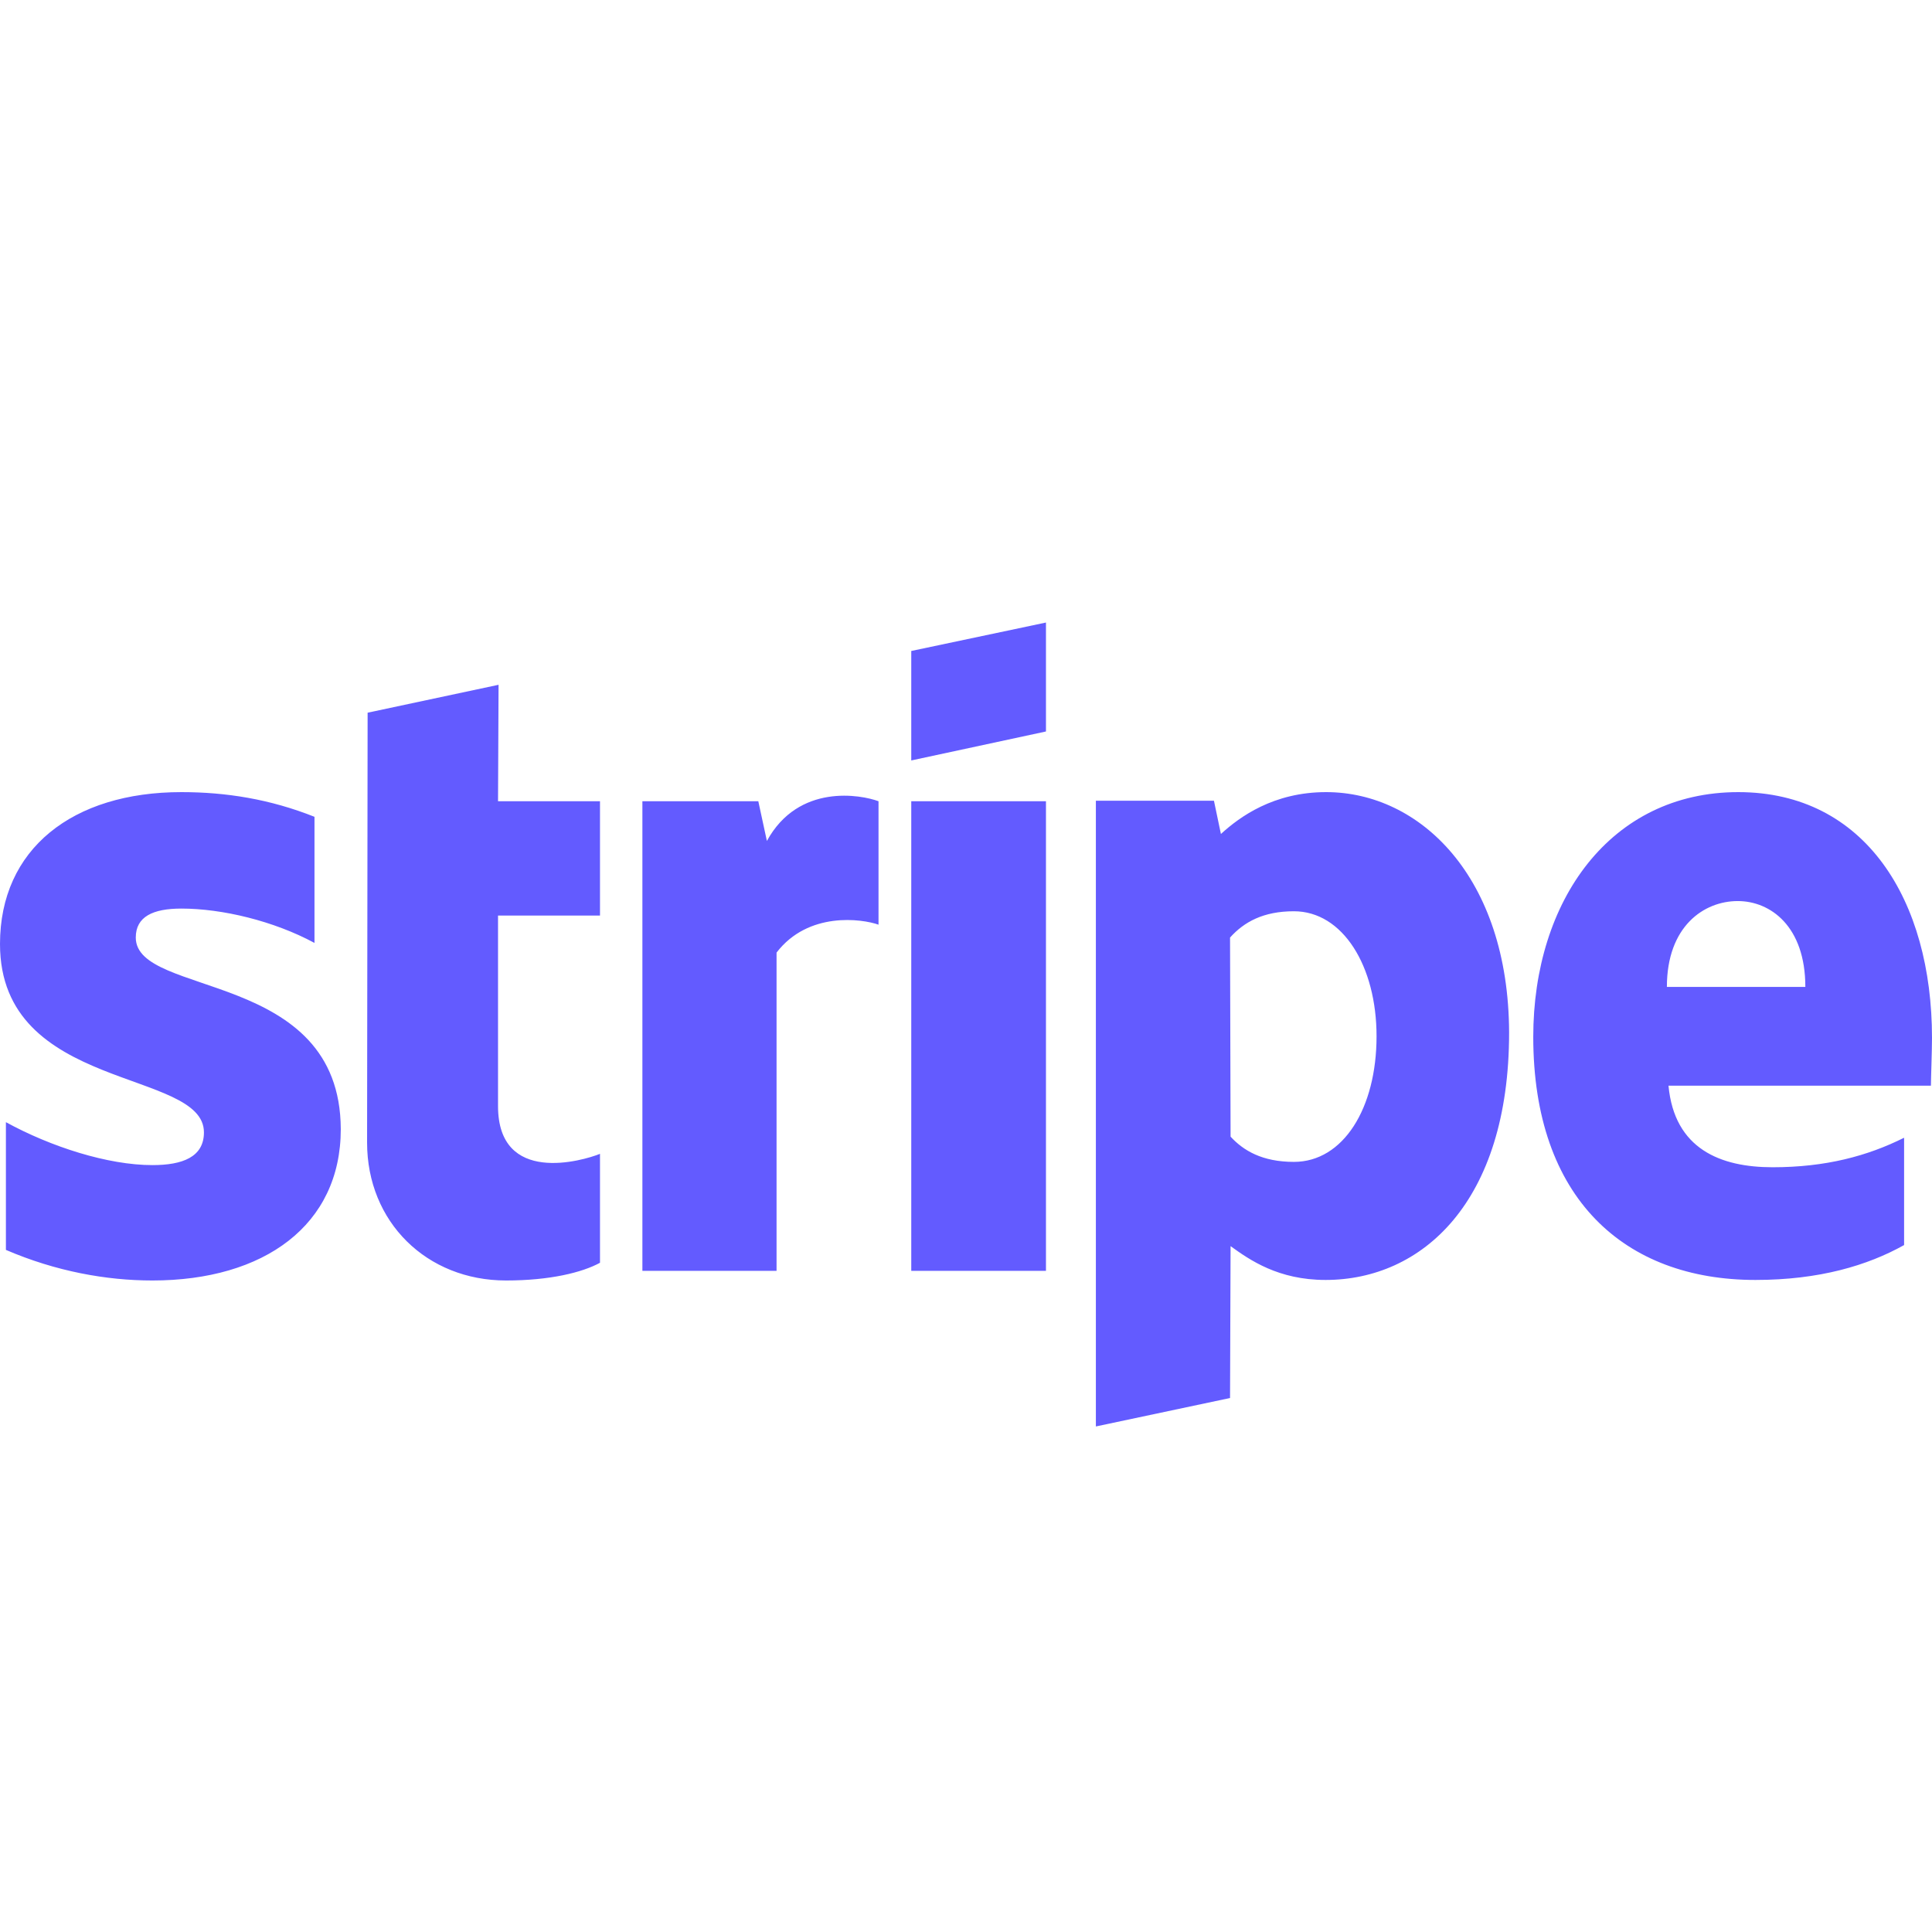
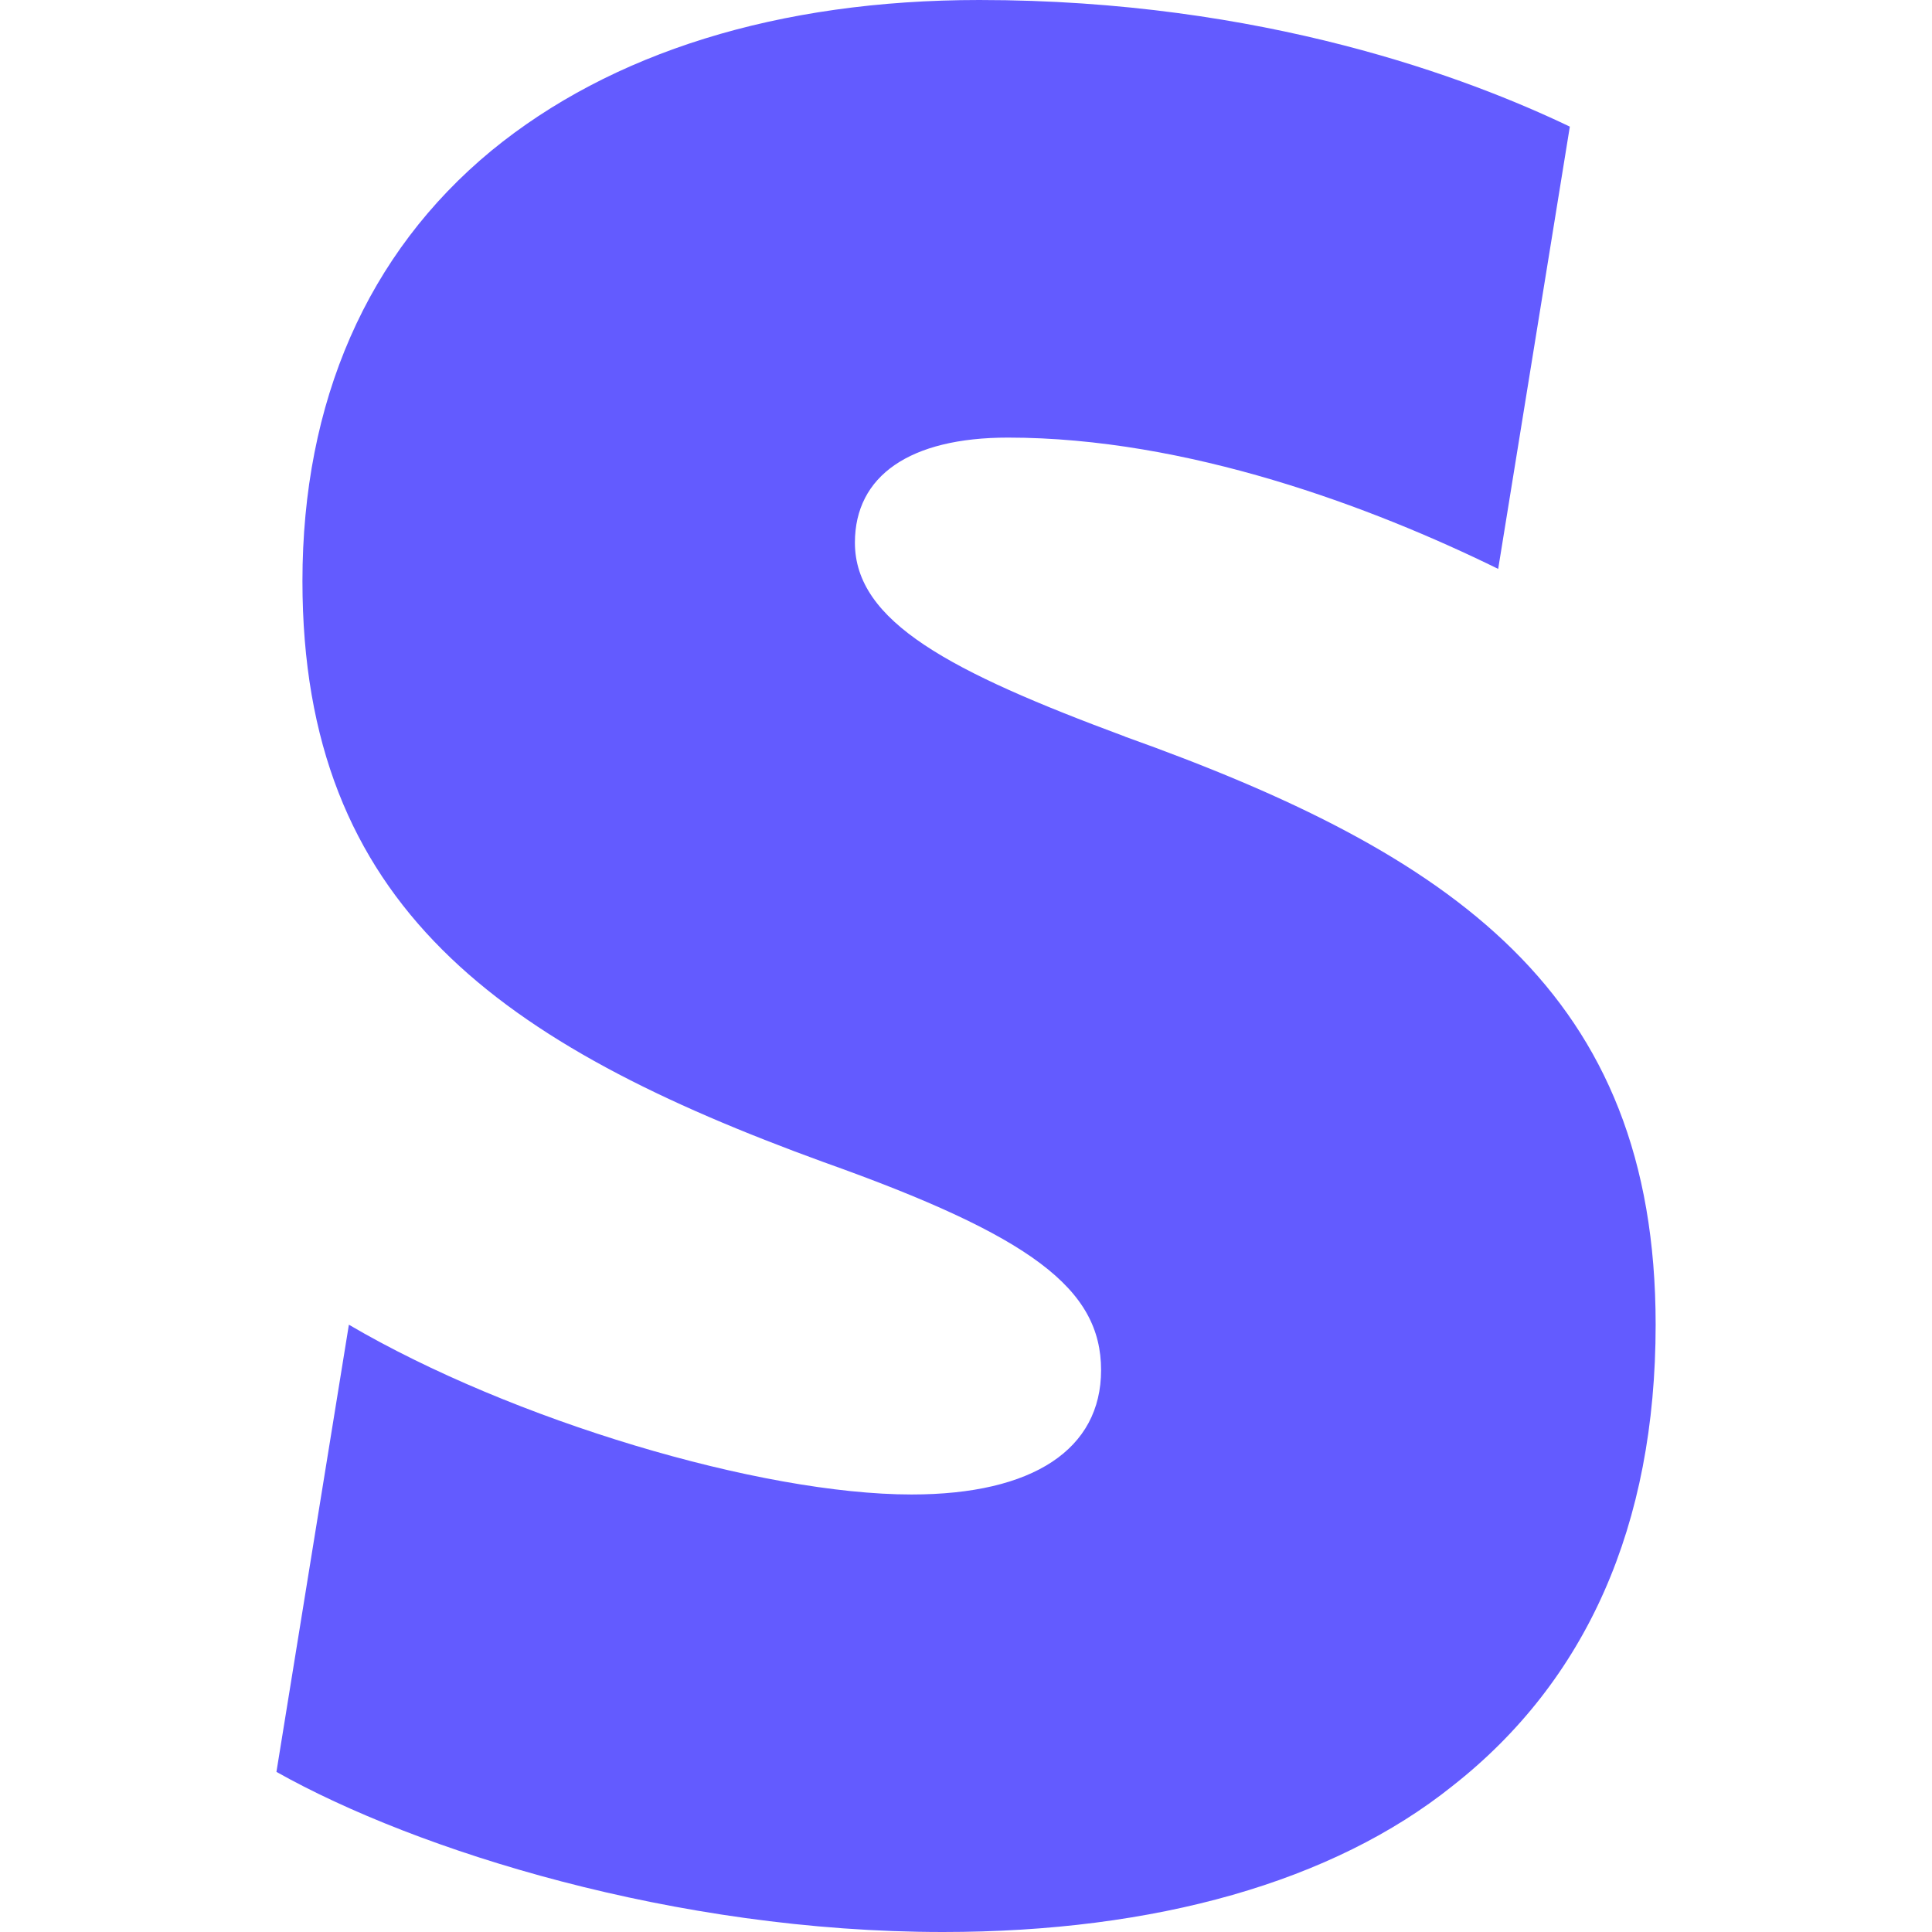
- <svg xmlns="http://www.w3.org/2000/svg" viewBox="54 -80 360 360">
-   <path d="M414 113.4c0-25.6-12.4-45.8-36.1-45.8-23.8 0-38.2 20.2-38.2 45.6 0 30.1 17 45.3 41.4 45.3 11.9 0 20.9-2.7 27.7-6.5v-20c-6.8 3.4-14.6 5.5-24.5 5.5-9.7 0-18.3-3.4-19.4-15.2h48.9c0-1.3.2-6.5.2-8.9m-49.4-9.5c0-11.3 6.9-16 13.2-16 6.1 0 12.6 4.7 12.6 16zm-63.5-36.3c-9.8 0-16.1 4.6-19.6 7.8l-1.3-6.2h-22v116.6l25-5.3.1-28.3c3.6 2.6 8.9 6.3 17.7 6.3 17.9 0 34.2-14.4 34.2-46.1-.1-29-16.6-44.8-34.1-44.8m-6 68.9c-5.9 0-9.4-2.1-11.8-4.7l-.1-37.1c2.6-2.9 6.2-4.9 11.9-4.9 9.1 0 15.4 10.2 15.4 23.3 0 13.4-6.2 23.4-15.4 23.4m-71.3-74.8 25.1-5.4V36l-25.1 5.3zm0 7.6h25.1v87.5h-25.1zm-26.9 7.4-1.6-7.4h-21.6v87.5h25V97.5c5.9-7.7 15.9-6.3 19-5.2v-23c-3.2-1.2-14.9-3.4-20.8 7.4m-50-29.1-24.4 5.2-.1 80.1c0 14.8 11.1 25.7 25.9 25.7 8.2 0 14.2-1.5 17.5-3.3V135c-3.2 1.3-19 5.9-19-8.9V90.6h19V69.3h-19zM79.3 94.7c0-3.9 3.2-5.4 8.5-5.4 7.6 0 17.2 2.3 24.8 6.4V72.2c-8.3-3.3-16.5-4.6-24.8-4.6C67.5 67.6 54 78.2 54 95.9c0 27.6 38 23.2 38 35.1 0 4.6-4 6.1-9.6 6.1-8.3 0-18.9-3.4-27.3-8v23.8c9.3 4 18.7 5.7 27.3 5.7 20.8 0 35.1-10.3 35.1-28.2-.1-29.8-38.2-24.5-38.2-35.7" style="fill-rule:evenodd;clip-rule:evenodd;fill:#635bff" />
+ <svg xmlns="http://www.w3.org/2000/svg" fill="#635BFF" role="img" viewBox="0 0 24 24">
+   <path d="M13.976 9.15c-2.172-.806-3.356-1.426-3.356-2.409 0-.831.683-1.305 1.901-1.305 2.227 0 4.515.858 6.09 1.631l.89-5.494C18.252.975 15.697 0 12.165 0 9.667 0 7.589.654 6.104 1.872 4.56 3.147 3.757 4.992 3.757 7.218c0 4.039 2.467 5.76 6.476 7.219 2.585.92 3.445 1.574 3.445 2.583 0 .98-.84 1.545-2.354 1.545-1.875 0-4.965-.921-6.99-2.109l-.9 5.555C5.175 22.99 8.385 24 11.714 24c2.641 0 4.843-.624 6.328-1.813 1.664-1.305 2.525-3.236 2.525-5.732 0-4.128-2.524-5.851-6.594-7.305h.003z" />
</svg>
